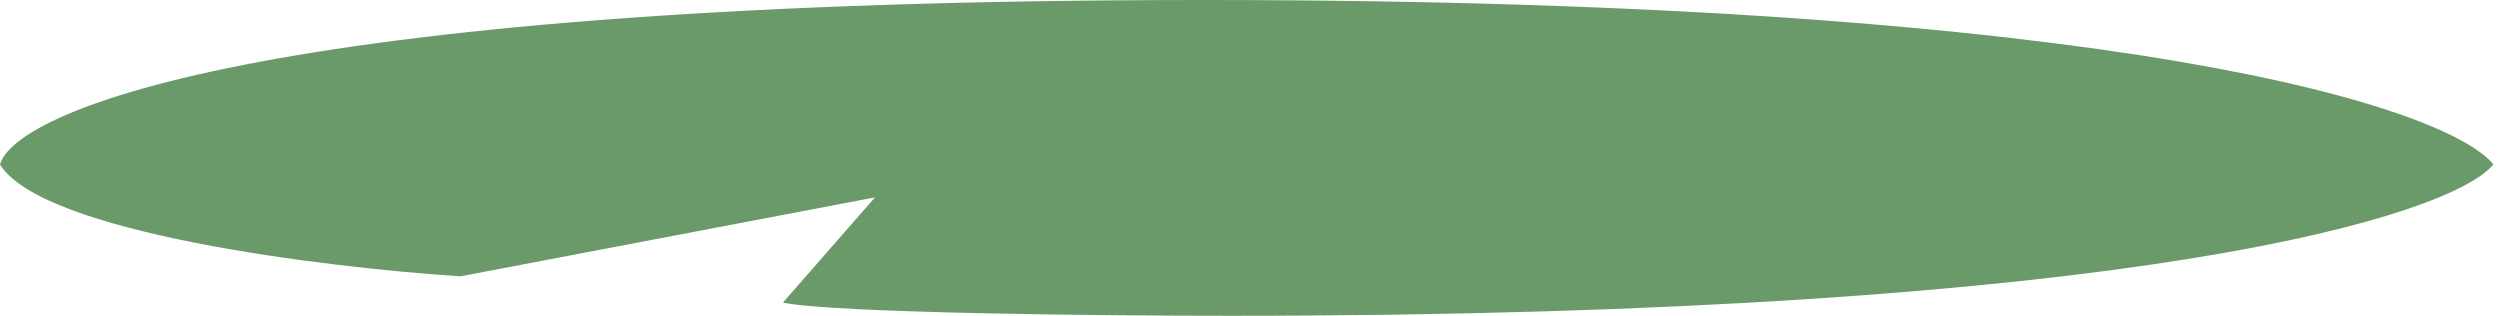
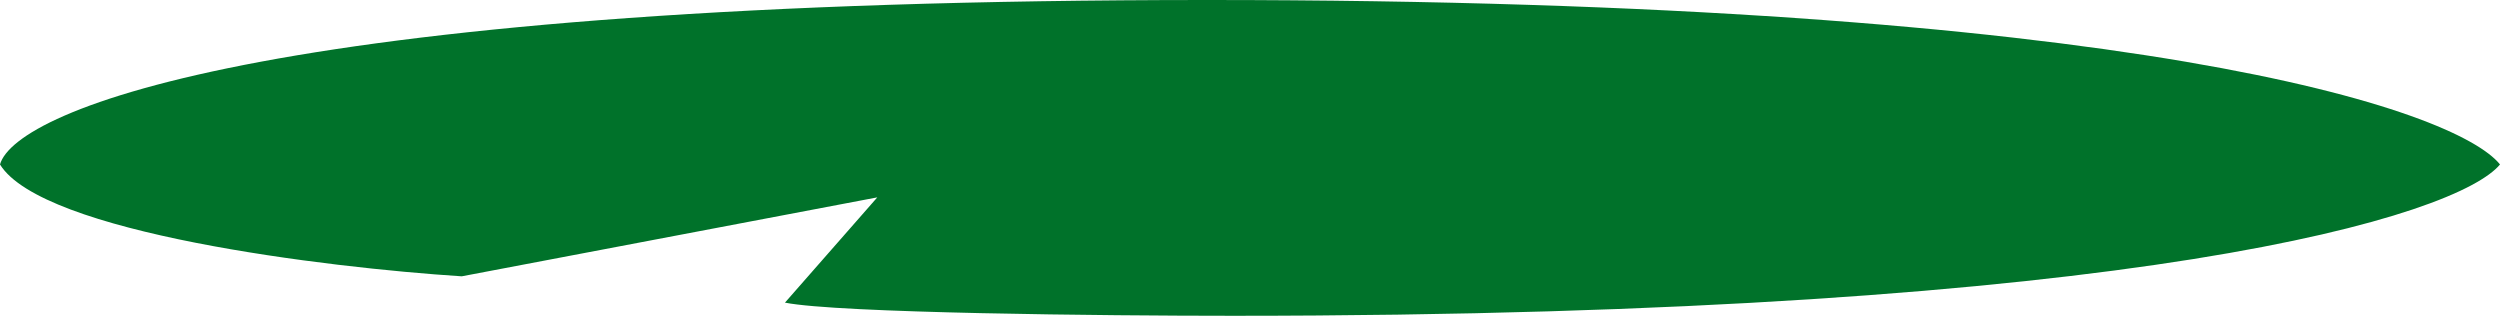
- <svg xmlns="http://www.w3.org/2000/svg" width="190" height="24" fill="none">
-   <path id="Vector 5658" d="M91.5 0C21.1 0 1.167 8.333 0 12.5C3.2 17.7 24.667 20.333 35 21L66.5 15L59.5 23C63.5 23.8 83.833 24 93.5 24C162.7 24 186.333 16.333 189.5 12.5C186.167 8.333 161.9 0 91.5 0Z" fill="#6A996A" />
+ <svg xmlns="http://www.w3.org/2000/svg" width="190" height="24" viewBox="0 0 190 24" fill="none">
+   <path d="M91.741 0C21.156 0 1.17 8.333 0 12.5C3.208 17.7 24.732 20.333 35.092 21L66.675 15L59.657 23C63.667 23.8 84.055 24 93.747 24C163.129 24 186.825 16.333 190 12.5C186.658 8.333 162.327 0 91.741 0Z" fill="#00722A" />
</svg>
